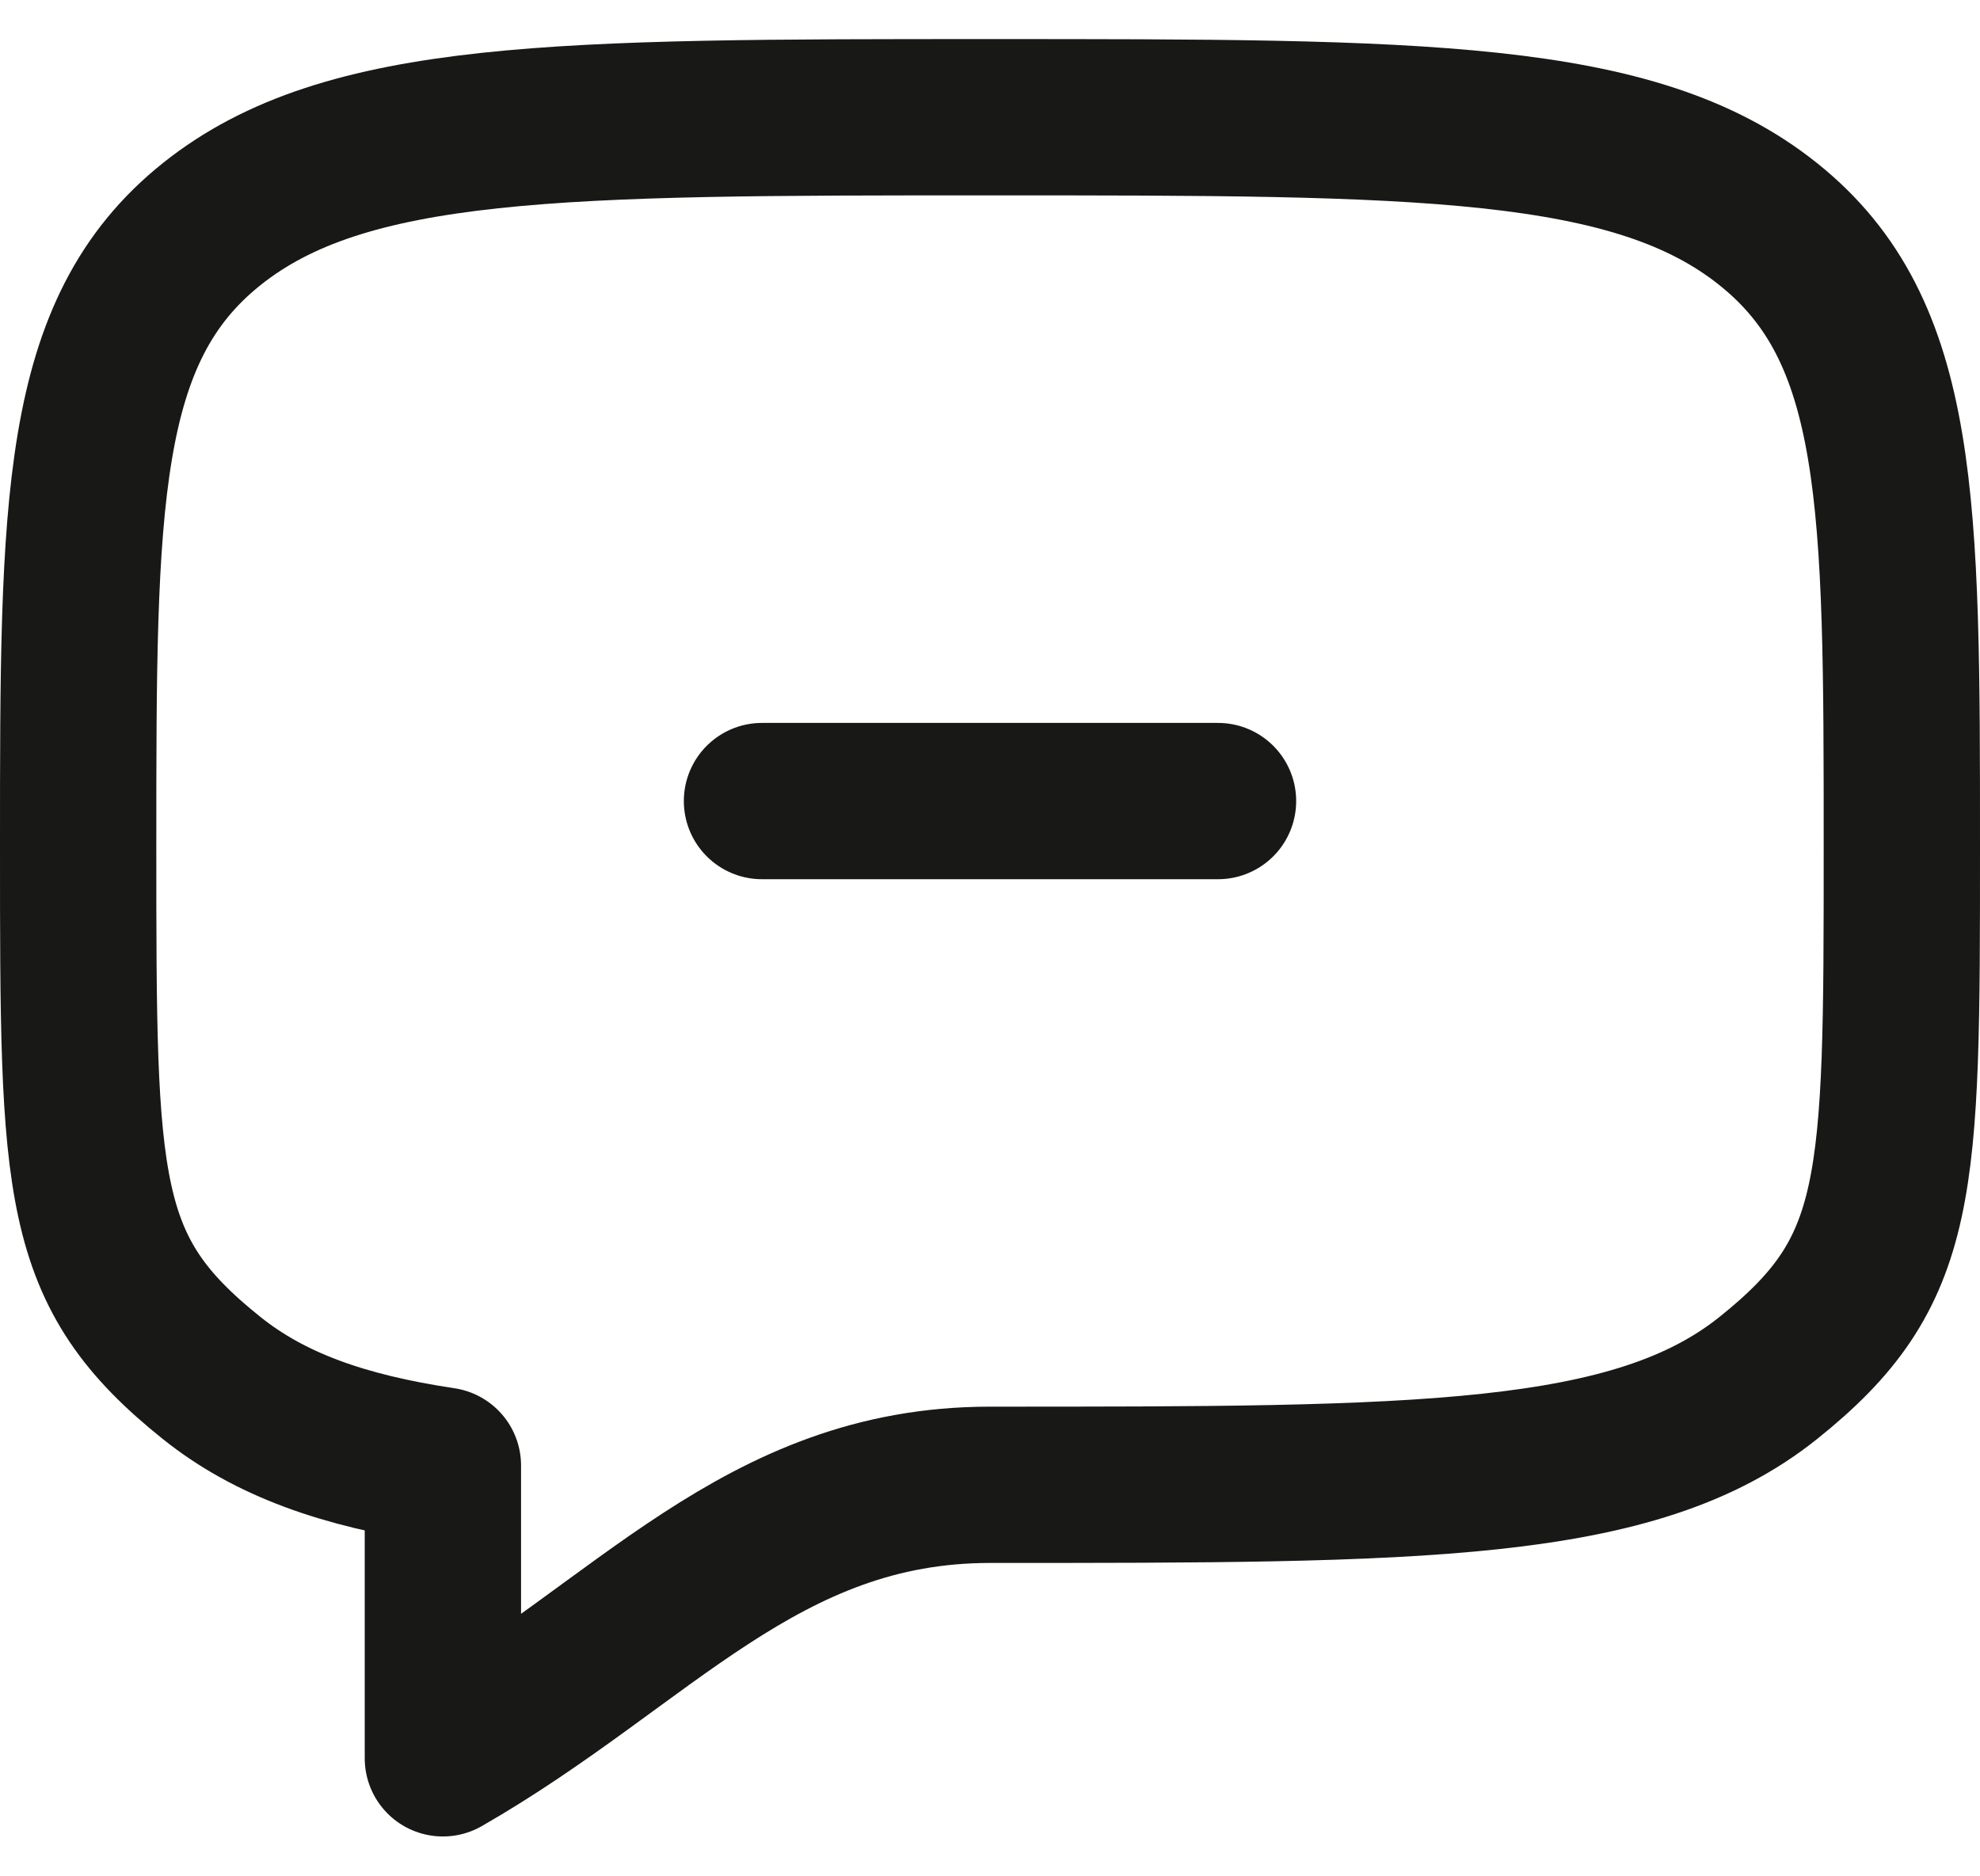
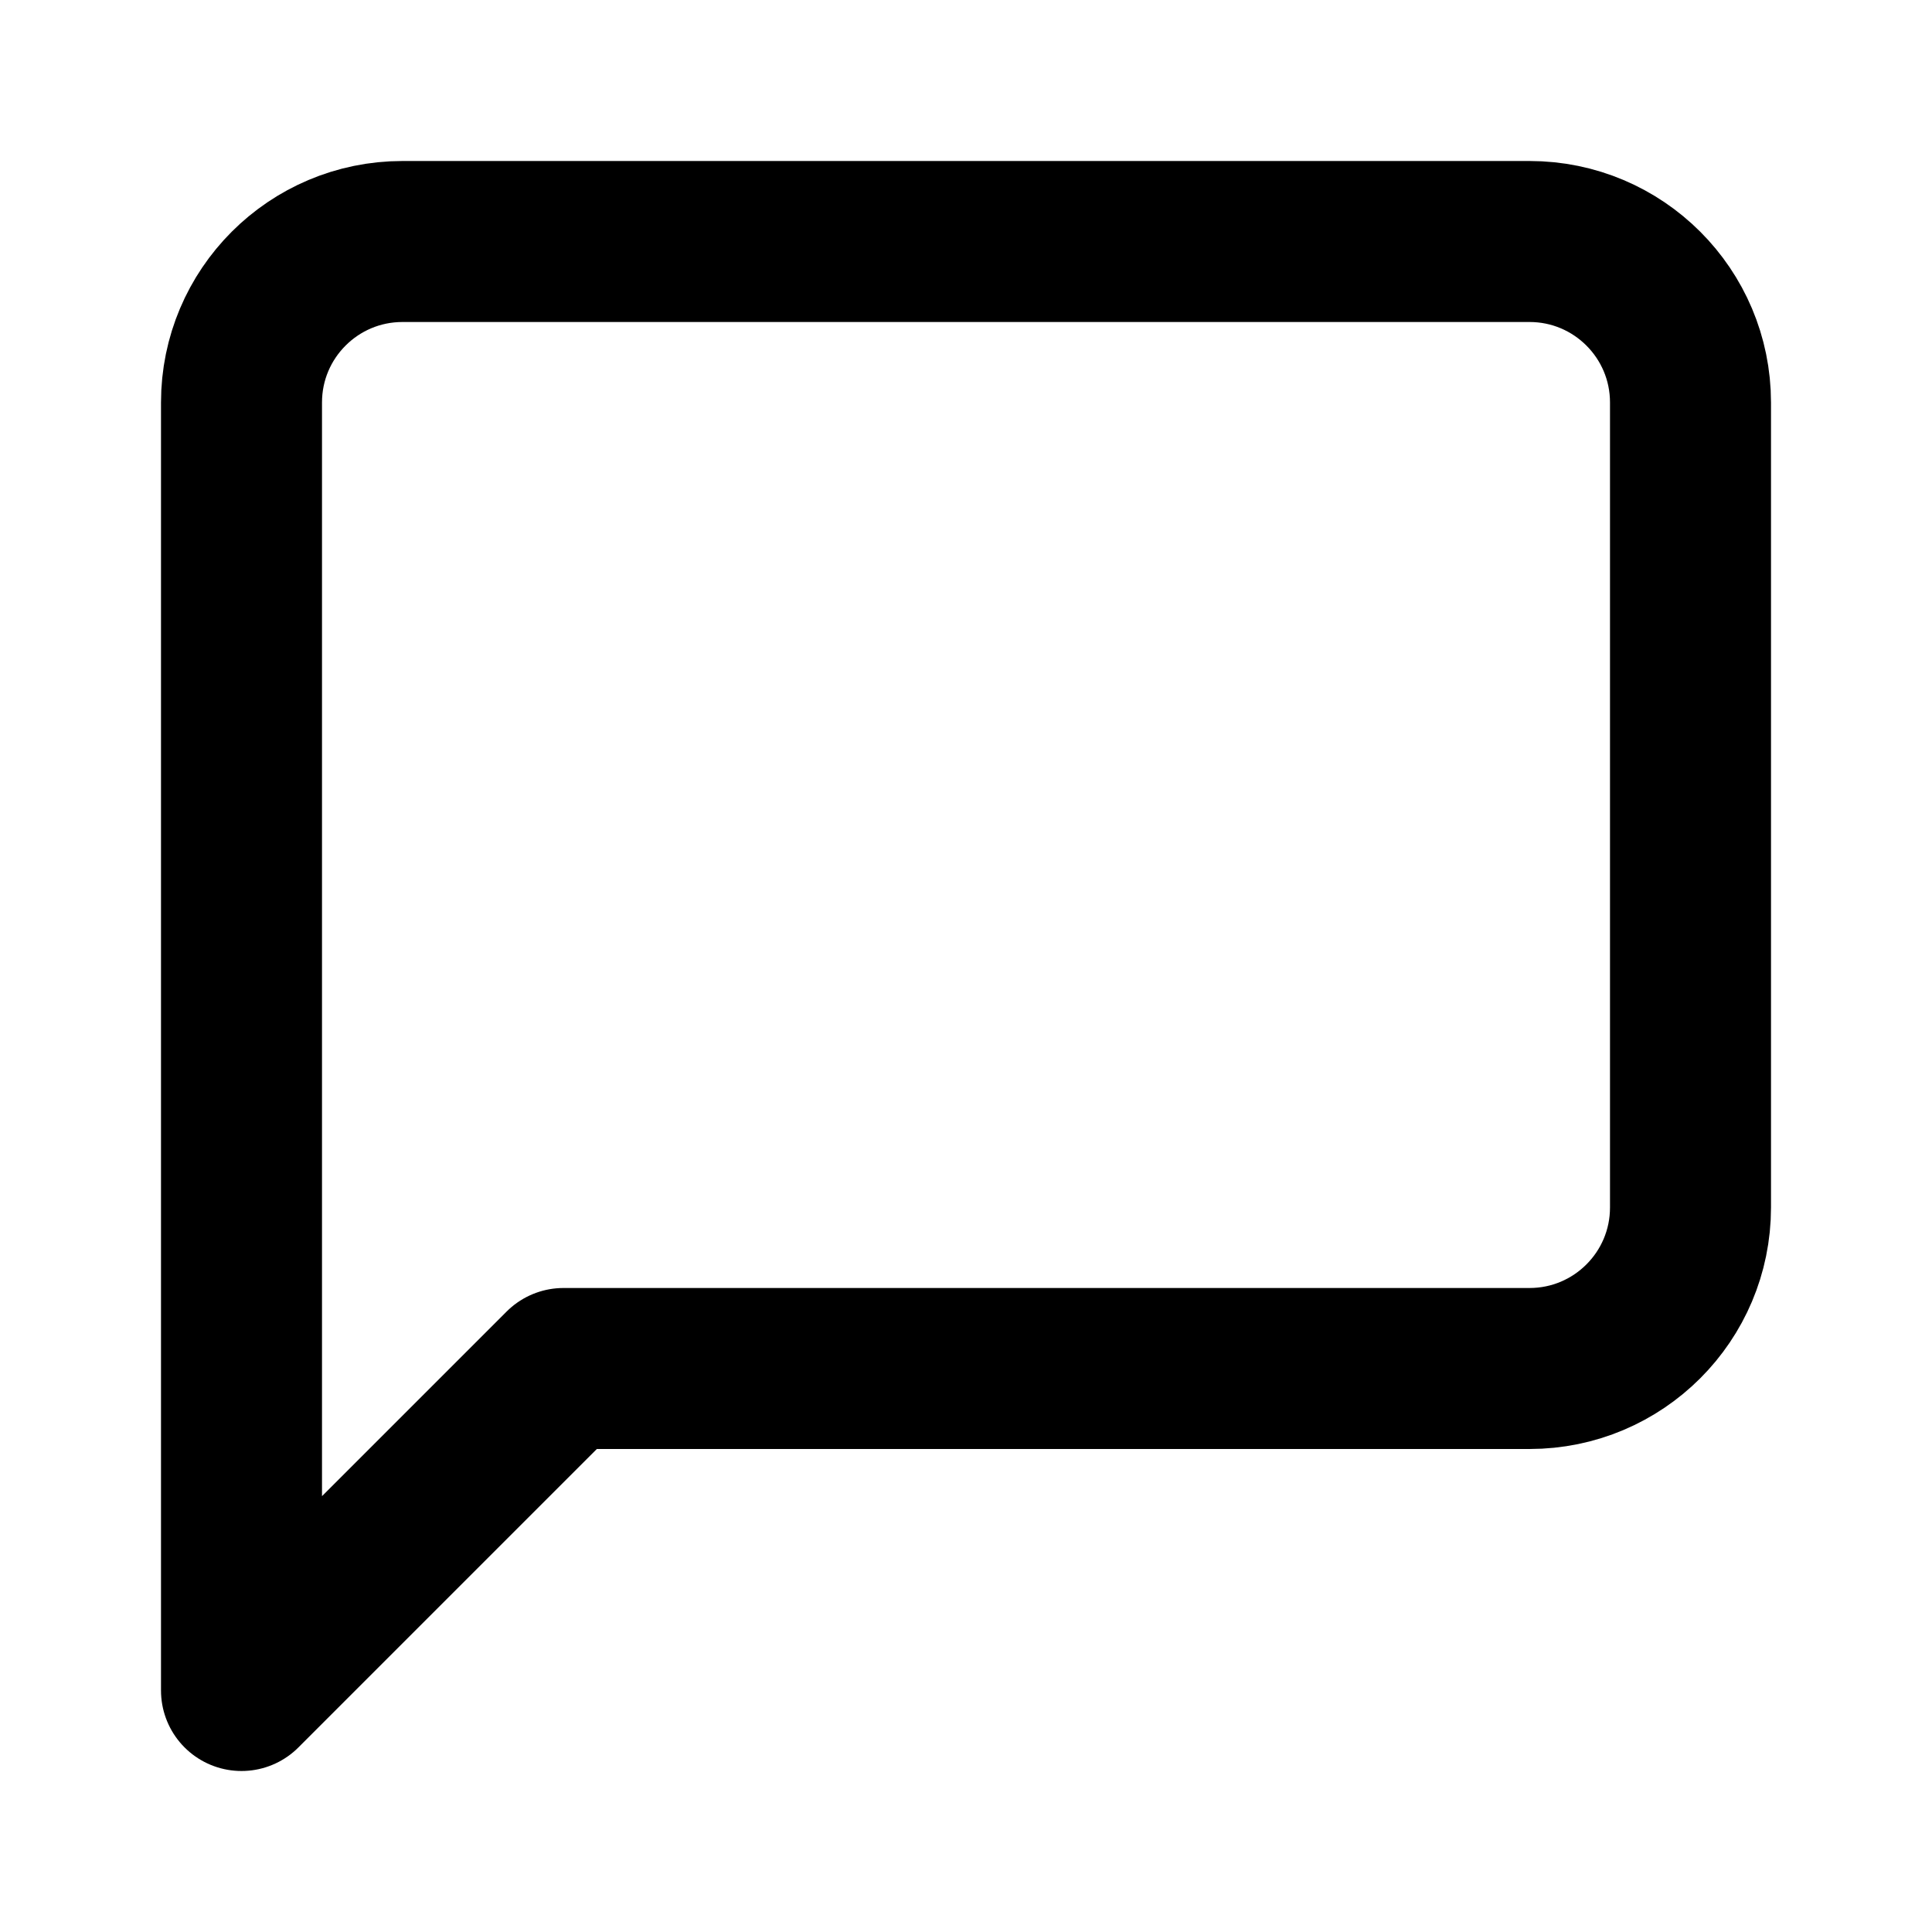
- <svg xmlns="http://www.w3.org/2000/svg" width="19" height="18" viewBox="0 0 19 18" fill="none">
-   <path d="M7.312 7.688H11.688M2.031 13.225C0.75 12.2 0.75 11.425 0.75 8.125C0.75 4.825 0.75 3.175 2.031 2.151C3.314 1.125 5.375 1.125 9.5 1.125C13.625 1.125 15.687 1.125 16.968 2.151C18.25 3.175 18.25 4.825 18.25 8.125C18.25 11.425 18.25 12.2 16.968 13.225C15.688 14.25 13.625 14.25 9.5 14.25C7.304 14.25 6.175 15.771 4.25 16.875V14.065C3.293 13.922 2.588 13.671 2.031 13.225Z" stroke="#181817" stroke-width="1.5" stroke-linecap="round" stroke-linejoin="round" />
+ <svg xmlns="http://www.w3.org/2000/svg" width="24" height="24" viewBox="0 0 24 24" fill="none" stroke="currentColor" stroke-width="2" stroke-linecap="round" stroke-linejoin="round" class="feather feather-message-square mt-0 mr-4 mr-lg-0">
+   <path d="M21 15a2 2 0 0 1-2 2H7l-4 4V5a2 2 0 0 1 2-2h14a2 2 0 0 1 2 2z" />
</svg>
